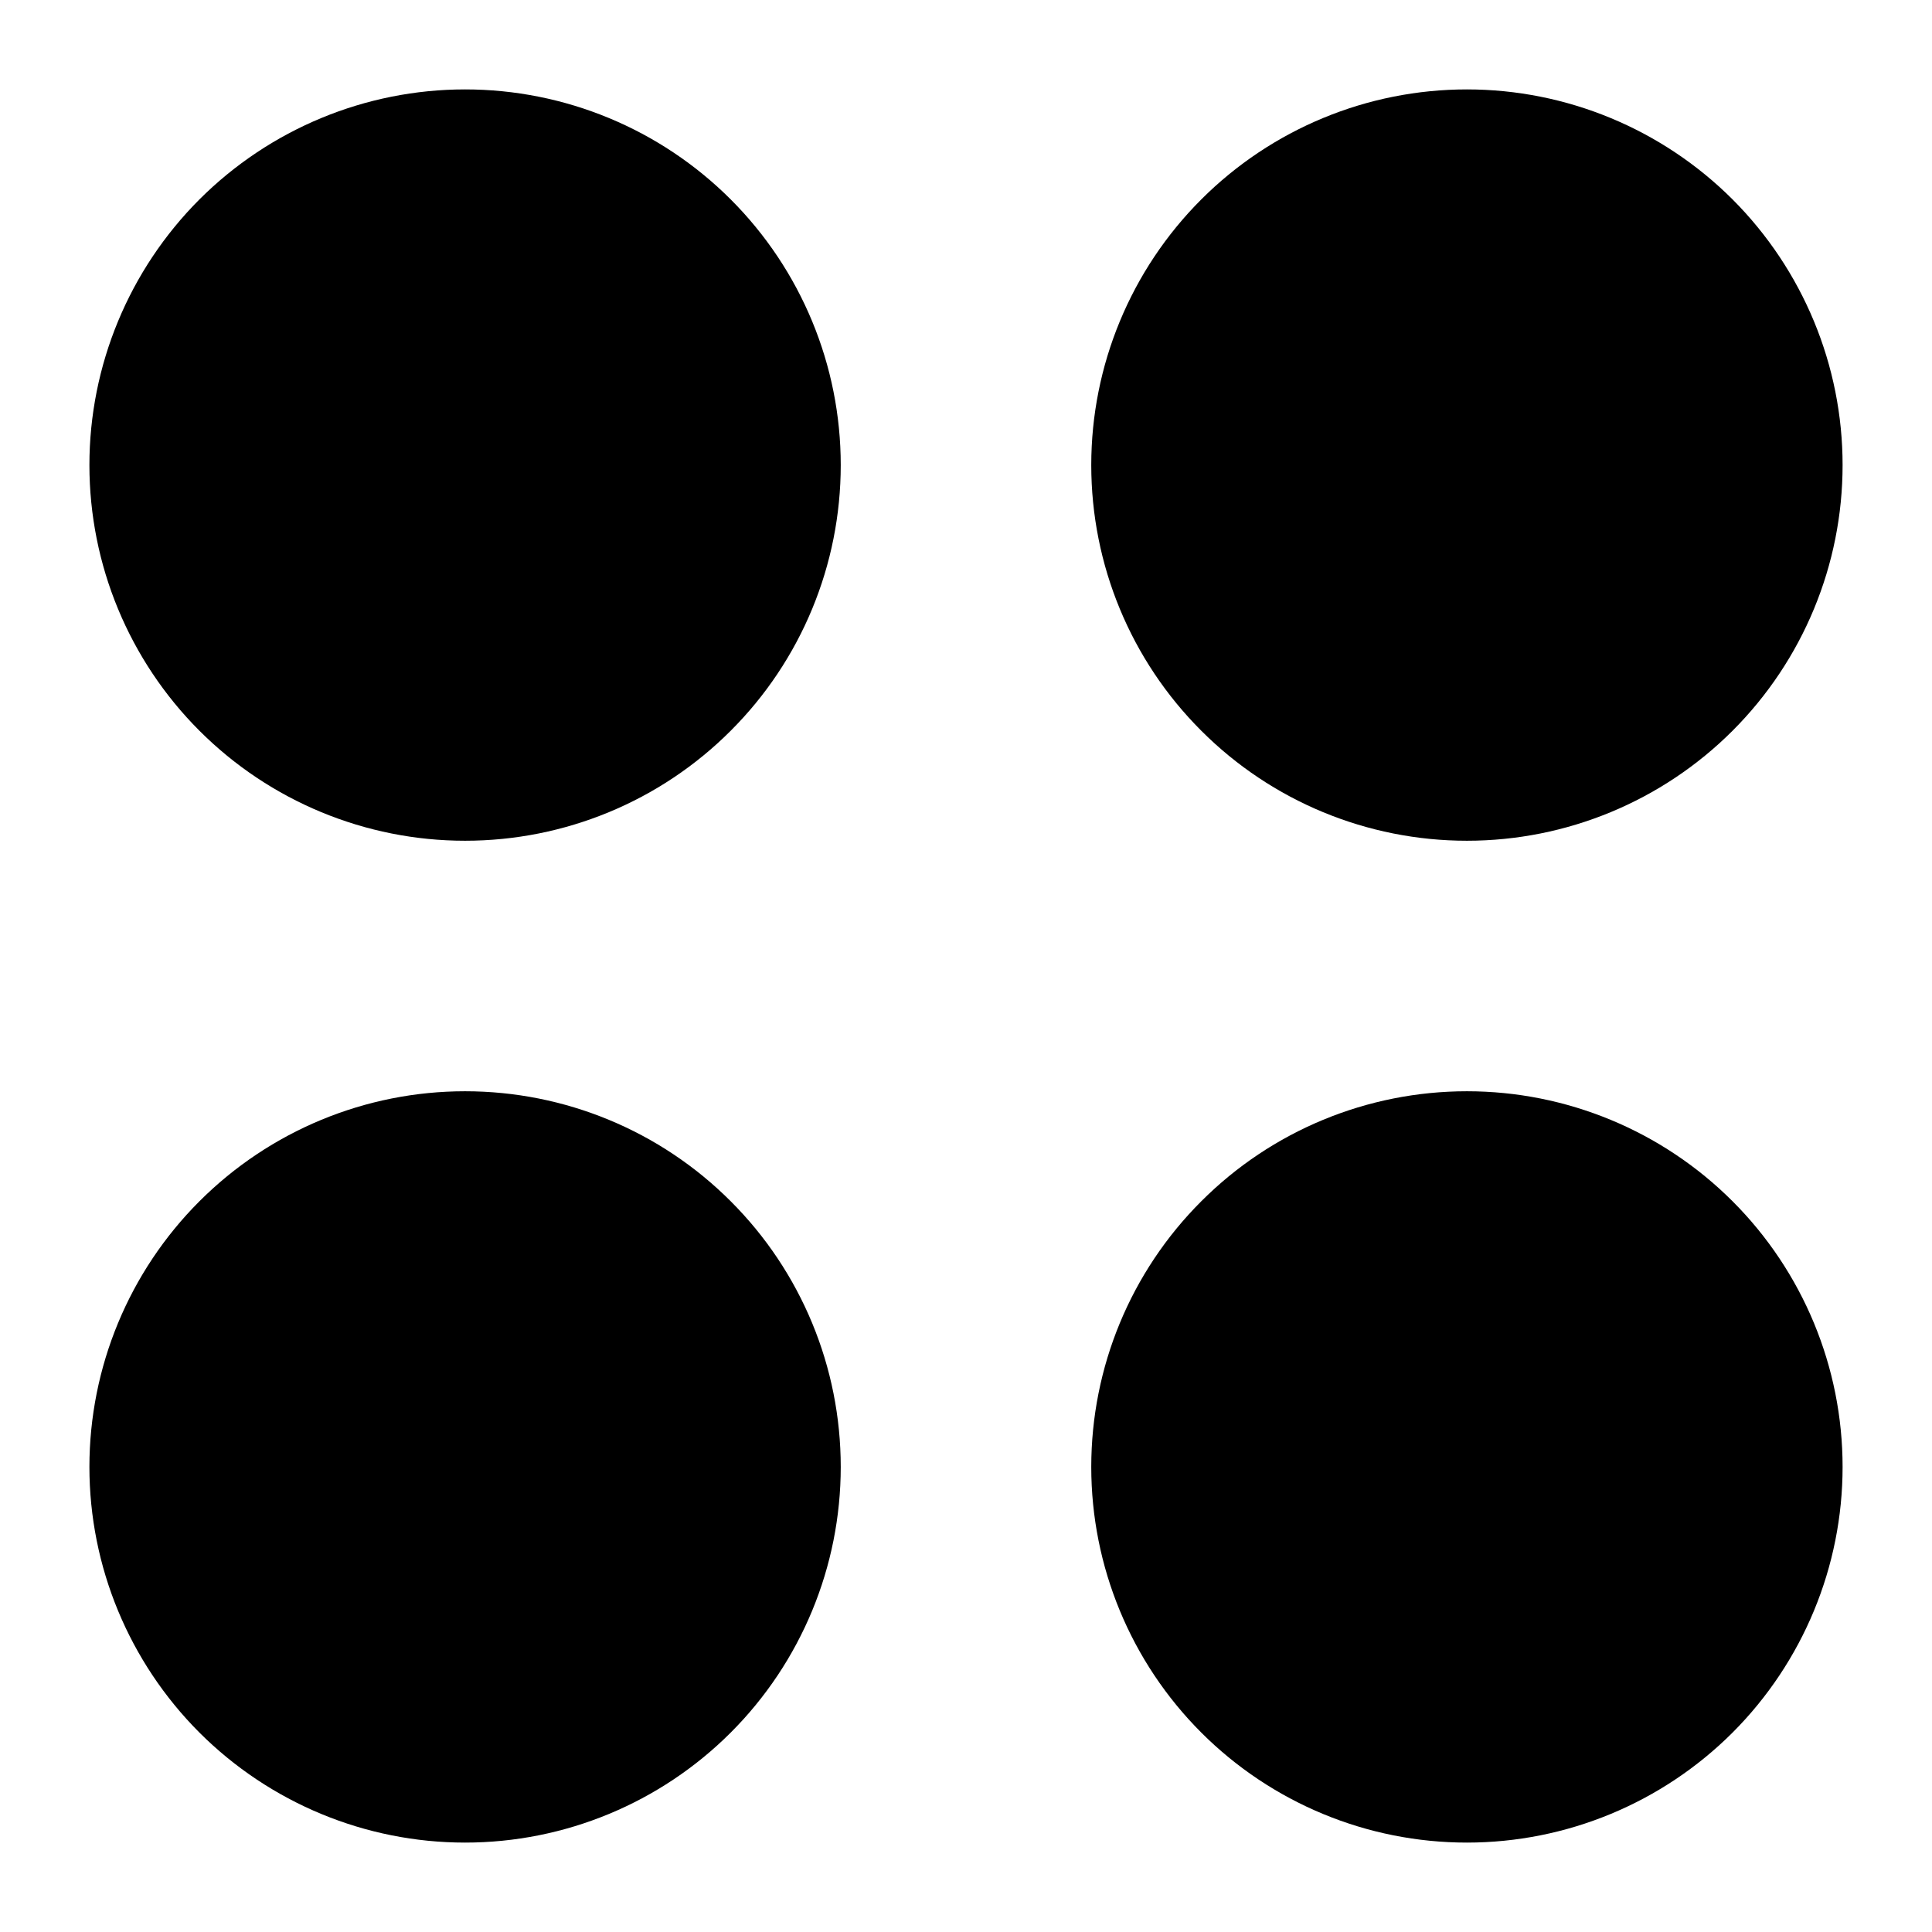
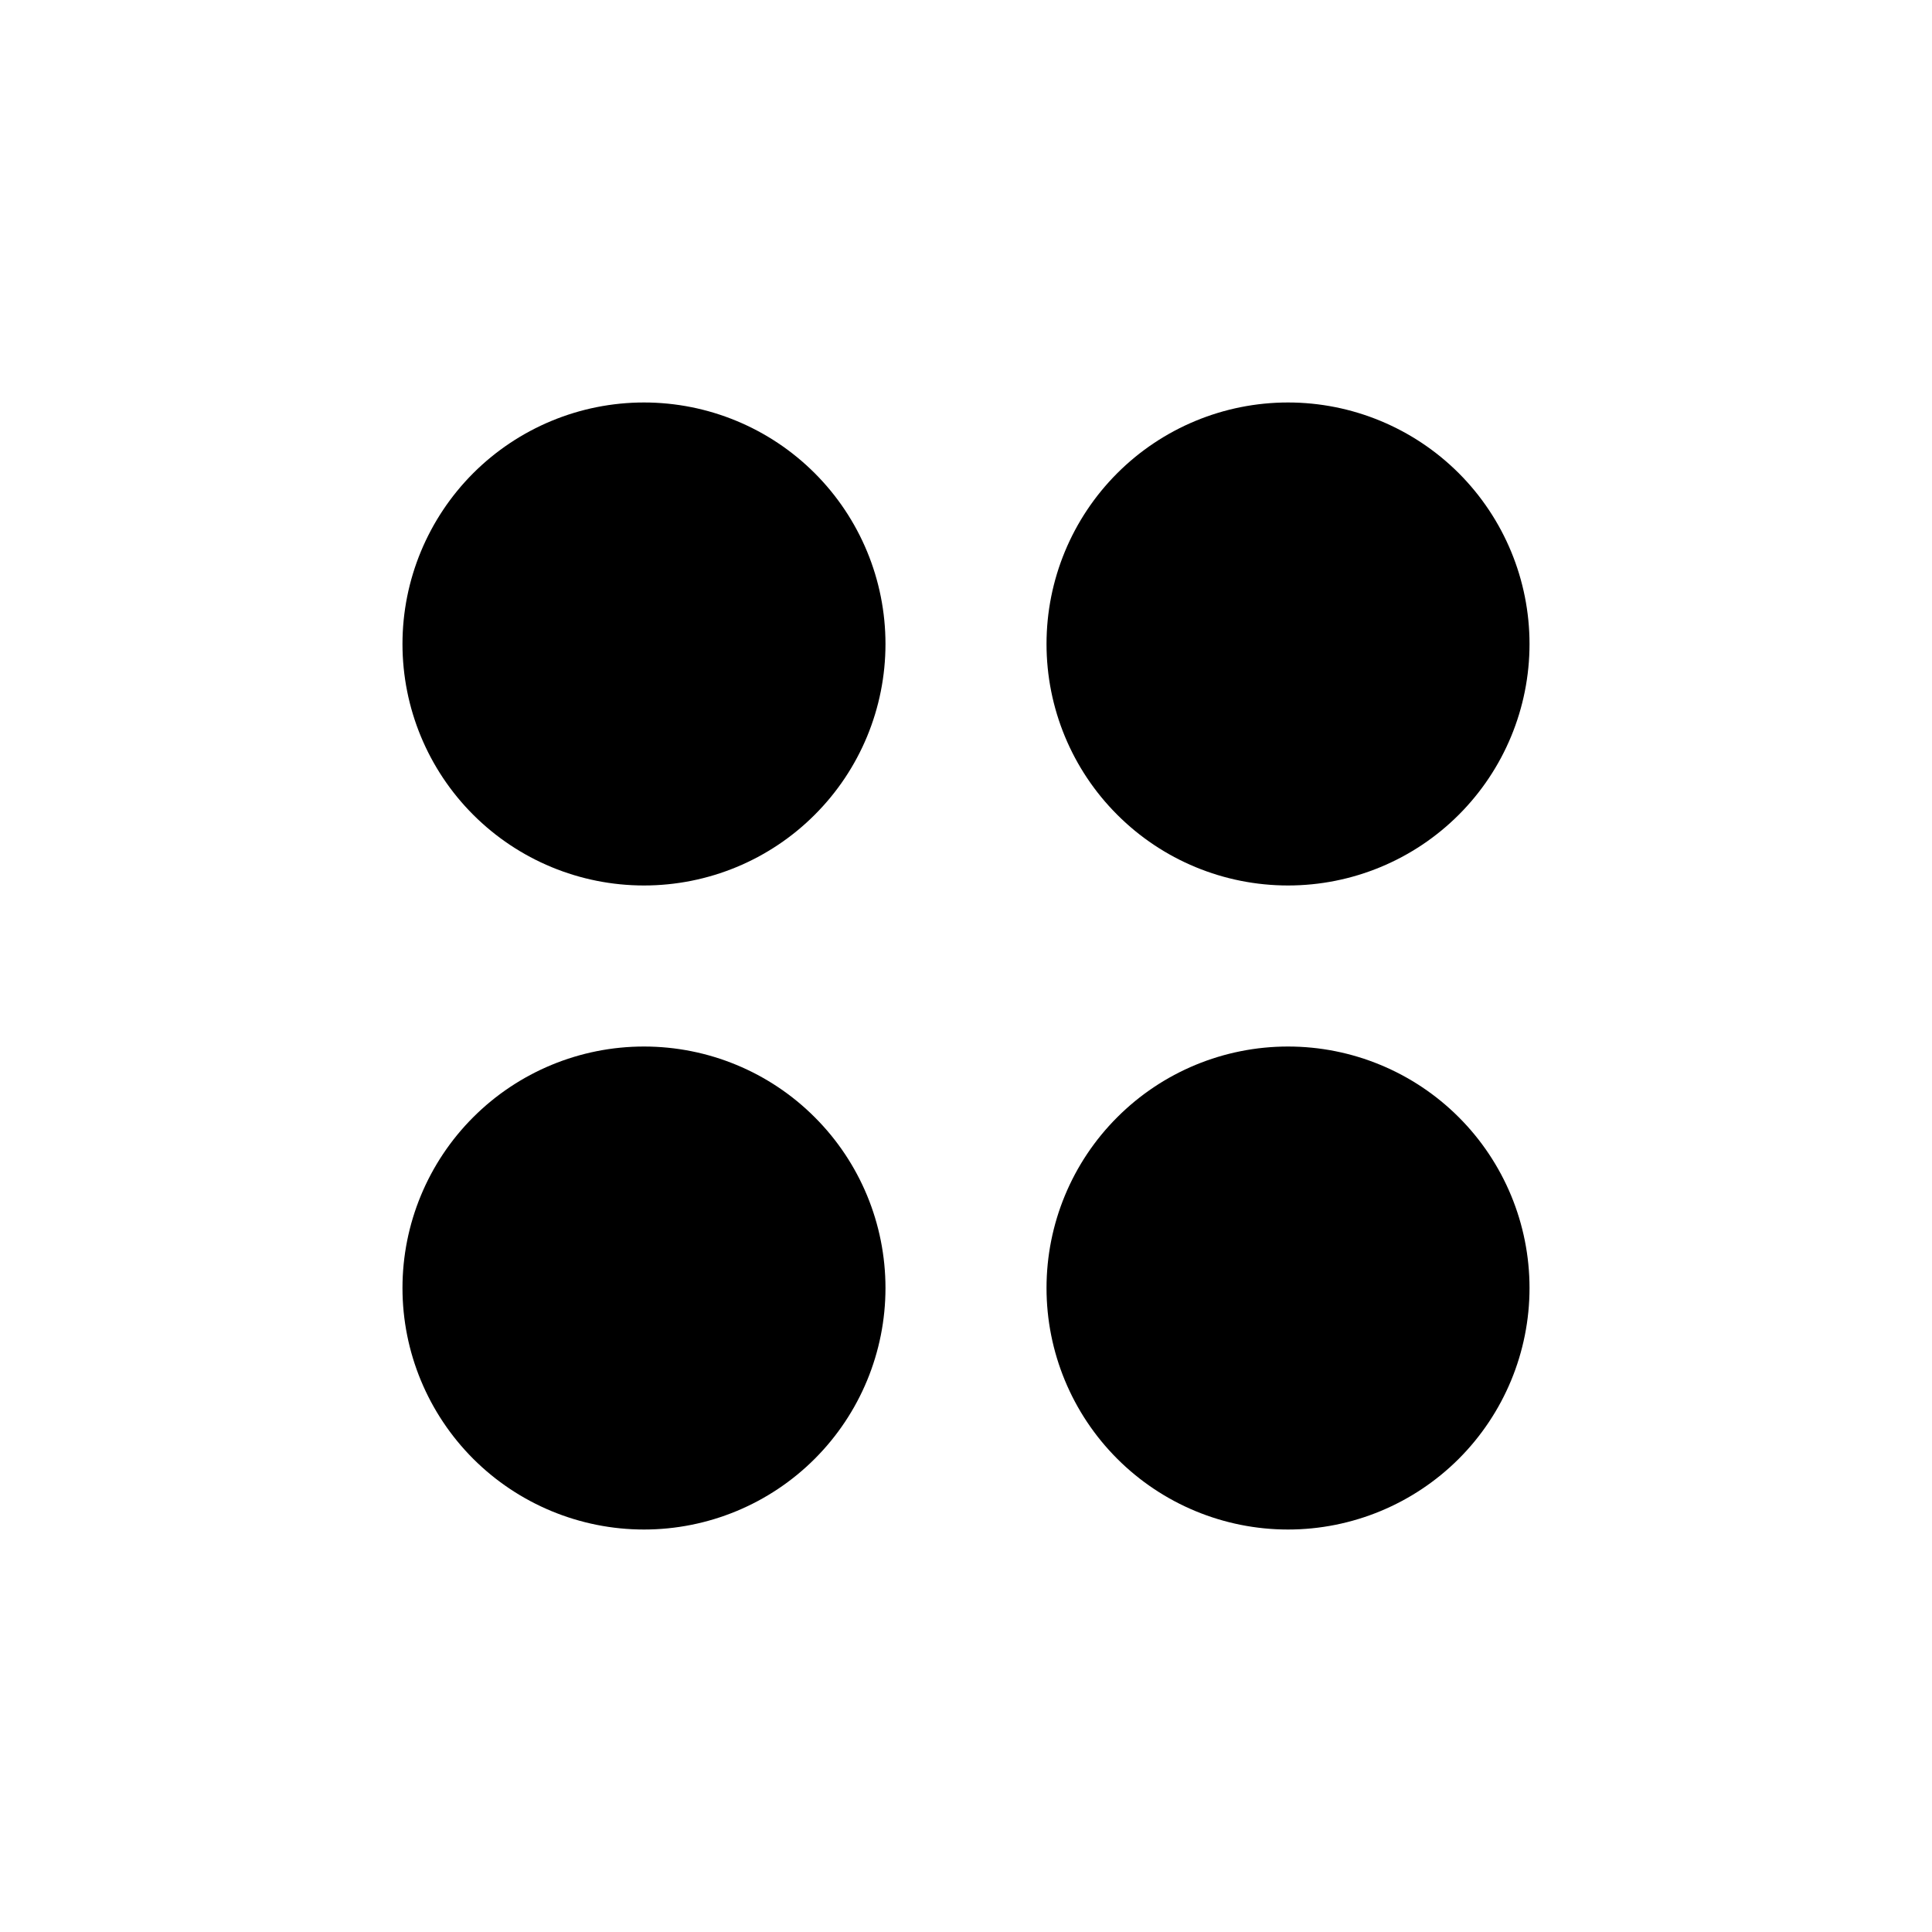
- <svg xmlns="http://www.w3.org/2000/svg" width="18" height="18" viewBox="0 0 18 18" fill="none">
-   <path d="M13.667 17.167C12.738 17.167 11.848 16.798 11.192 16.142C10.535 15.485 10.167 14.595 10.167 13.667C10.167 12.738 10.535 11.848 11.192 11.192C11.848 10.535 12.738 10.167 13.667 10.167C14.595 10.167 15.485 10.535 16.142 11.192C16.798 11.848 17.167 12.738 17.167 13.667C17.167 14.595 16.798 15.485 16.142 16.142C15.485 16.798 14.595 17.167 13.667 17.167ZM4.333 17.167C3.405 17.167 2.515 16.798 1.858 16.142C1.202 15.485 0.833 14.595 0.833 13.667C0.833 12.738 1.202 11.848 1.858 11.192C2.515 10.535 3.405 10.167 4.333 10.167C5.262 10.167 6.152 10.535 6.808 11.192C7.465 11.848 7.833 12.738 7.833 13.667C7.833 14.595 7.465 15.485 6.808 16.142C6.152 16.798 5.262 17.167 4.333 17.167ZM13.667 7.833C12.738 7.833 11.848 7.465 11.192 6.808C10.535 6.152 10.167 5.262 10.167 4.333C10.167 3.405 10.535 2.515 11.192 1.858C11.848 1.202 12.738 0.833 13.667 0.833C14.595 0.833 15.485 1.202 16.142 1.858C16.798 2.515 17.167 3.405 17.167 4.333C17.167 5.262 16.798 6.152 16.142 6.808C15.485 7.465 14.595 7.833 13.667 7.833ZM4.333 7.833C3.405 7.833 2.515 7.465 1.858 6.808C1.202 6.152 0.833 5.262 0.833 4.333C0.833 3.405 1.202 2.515 1.858 1.858C2.515 1.202 3.405 0.833 4.333 0.833C5.262 0.833 6.152 1.202 6.808 1.858C7.465 2.515 7.833 3.405 7.833 4.333C7.833 5.262 7.465 6.152 6.808 6.808C6.152 7.465 5.262 7.833 4.333 7.833Z" fill="black" />
+ <svg xmlns="http://www.w3.org/2000/svg" width="28" height="28" viewBox="0 0 28 28" fill="none">
+   <path d="M18.667 22.167C17.738 22.167 16.848 21.798 16.192 21.142C15.535 20.485 15.167 19.595 15.167 18.667C15.167 17.738 15.535 16.848 16.192 16.192C16.848 15.535 17.738 15.167 18.667 15.167C19.595 15.167 20.485 15.535 21.142 16.192C21.798 16.848 22.167 17.738 22.167 18.667C22.167 19.595 21.798 20.485 21.142 21.142C20.485 21.798 19.595 22.167 18.667 22.167ZM9.333 22.167C8.405 22.167 7.515 21.798 6.858 21.142C6.202 20.485 5.833 19.595 5.833 18.667C5.833 17.738 6.202 16.848 6.858 16.192C7.515 15.535 8.405 15.167 9.333 15.167C10.262 15.167 11.152 15.535 11.808 16.192C12.465 16.848 12.833 17.738 12.833 18.667C12.833 19.595 12.465 20.485 11.808 21.142C11.152 21.798 10.262 22.167 9.333 22.167ZM18.667 12.833C17.738 12.833 16.848 12.465 16.192 11.808C15.535 11.152 15.167 10.262 15.167 9.333C15.167 8.405 15.535 7.515 16.192 6.858C16.848 6.202 17.738 5.833 18.667 5.833C19.595 5.833 20.485 6.202 21.142 6.858C21.798 7.515 22.167 8.405 22.167 9.333C22.167 10.262 21.798 11.152 21.142 11.808C20.485 12.465 19.595 12.833 18.667 12.833ZM9.333 12.833C8.405 12.833 7.515 12.465 6.858 11.808C6.202 11.152 5.833 10.262 5.833 9.333C5.833 8.405 6.202 7.515 6.858 6.858C7.515 6.202 8.405 5.833 9.333 5.833C10.262 5.833 11.152 6.202 11.808 6.858C12.465 7.515 12.833 8.405 12.833 9.333C12.833 10.262 12.465 11.152 11.808 11.808C11.152 12.465 10.262 12.833 9.333 12.833Z" fill="black" />
</svg>
